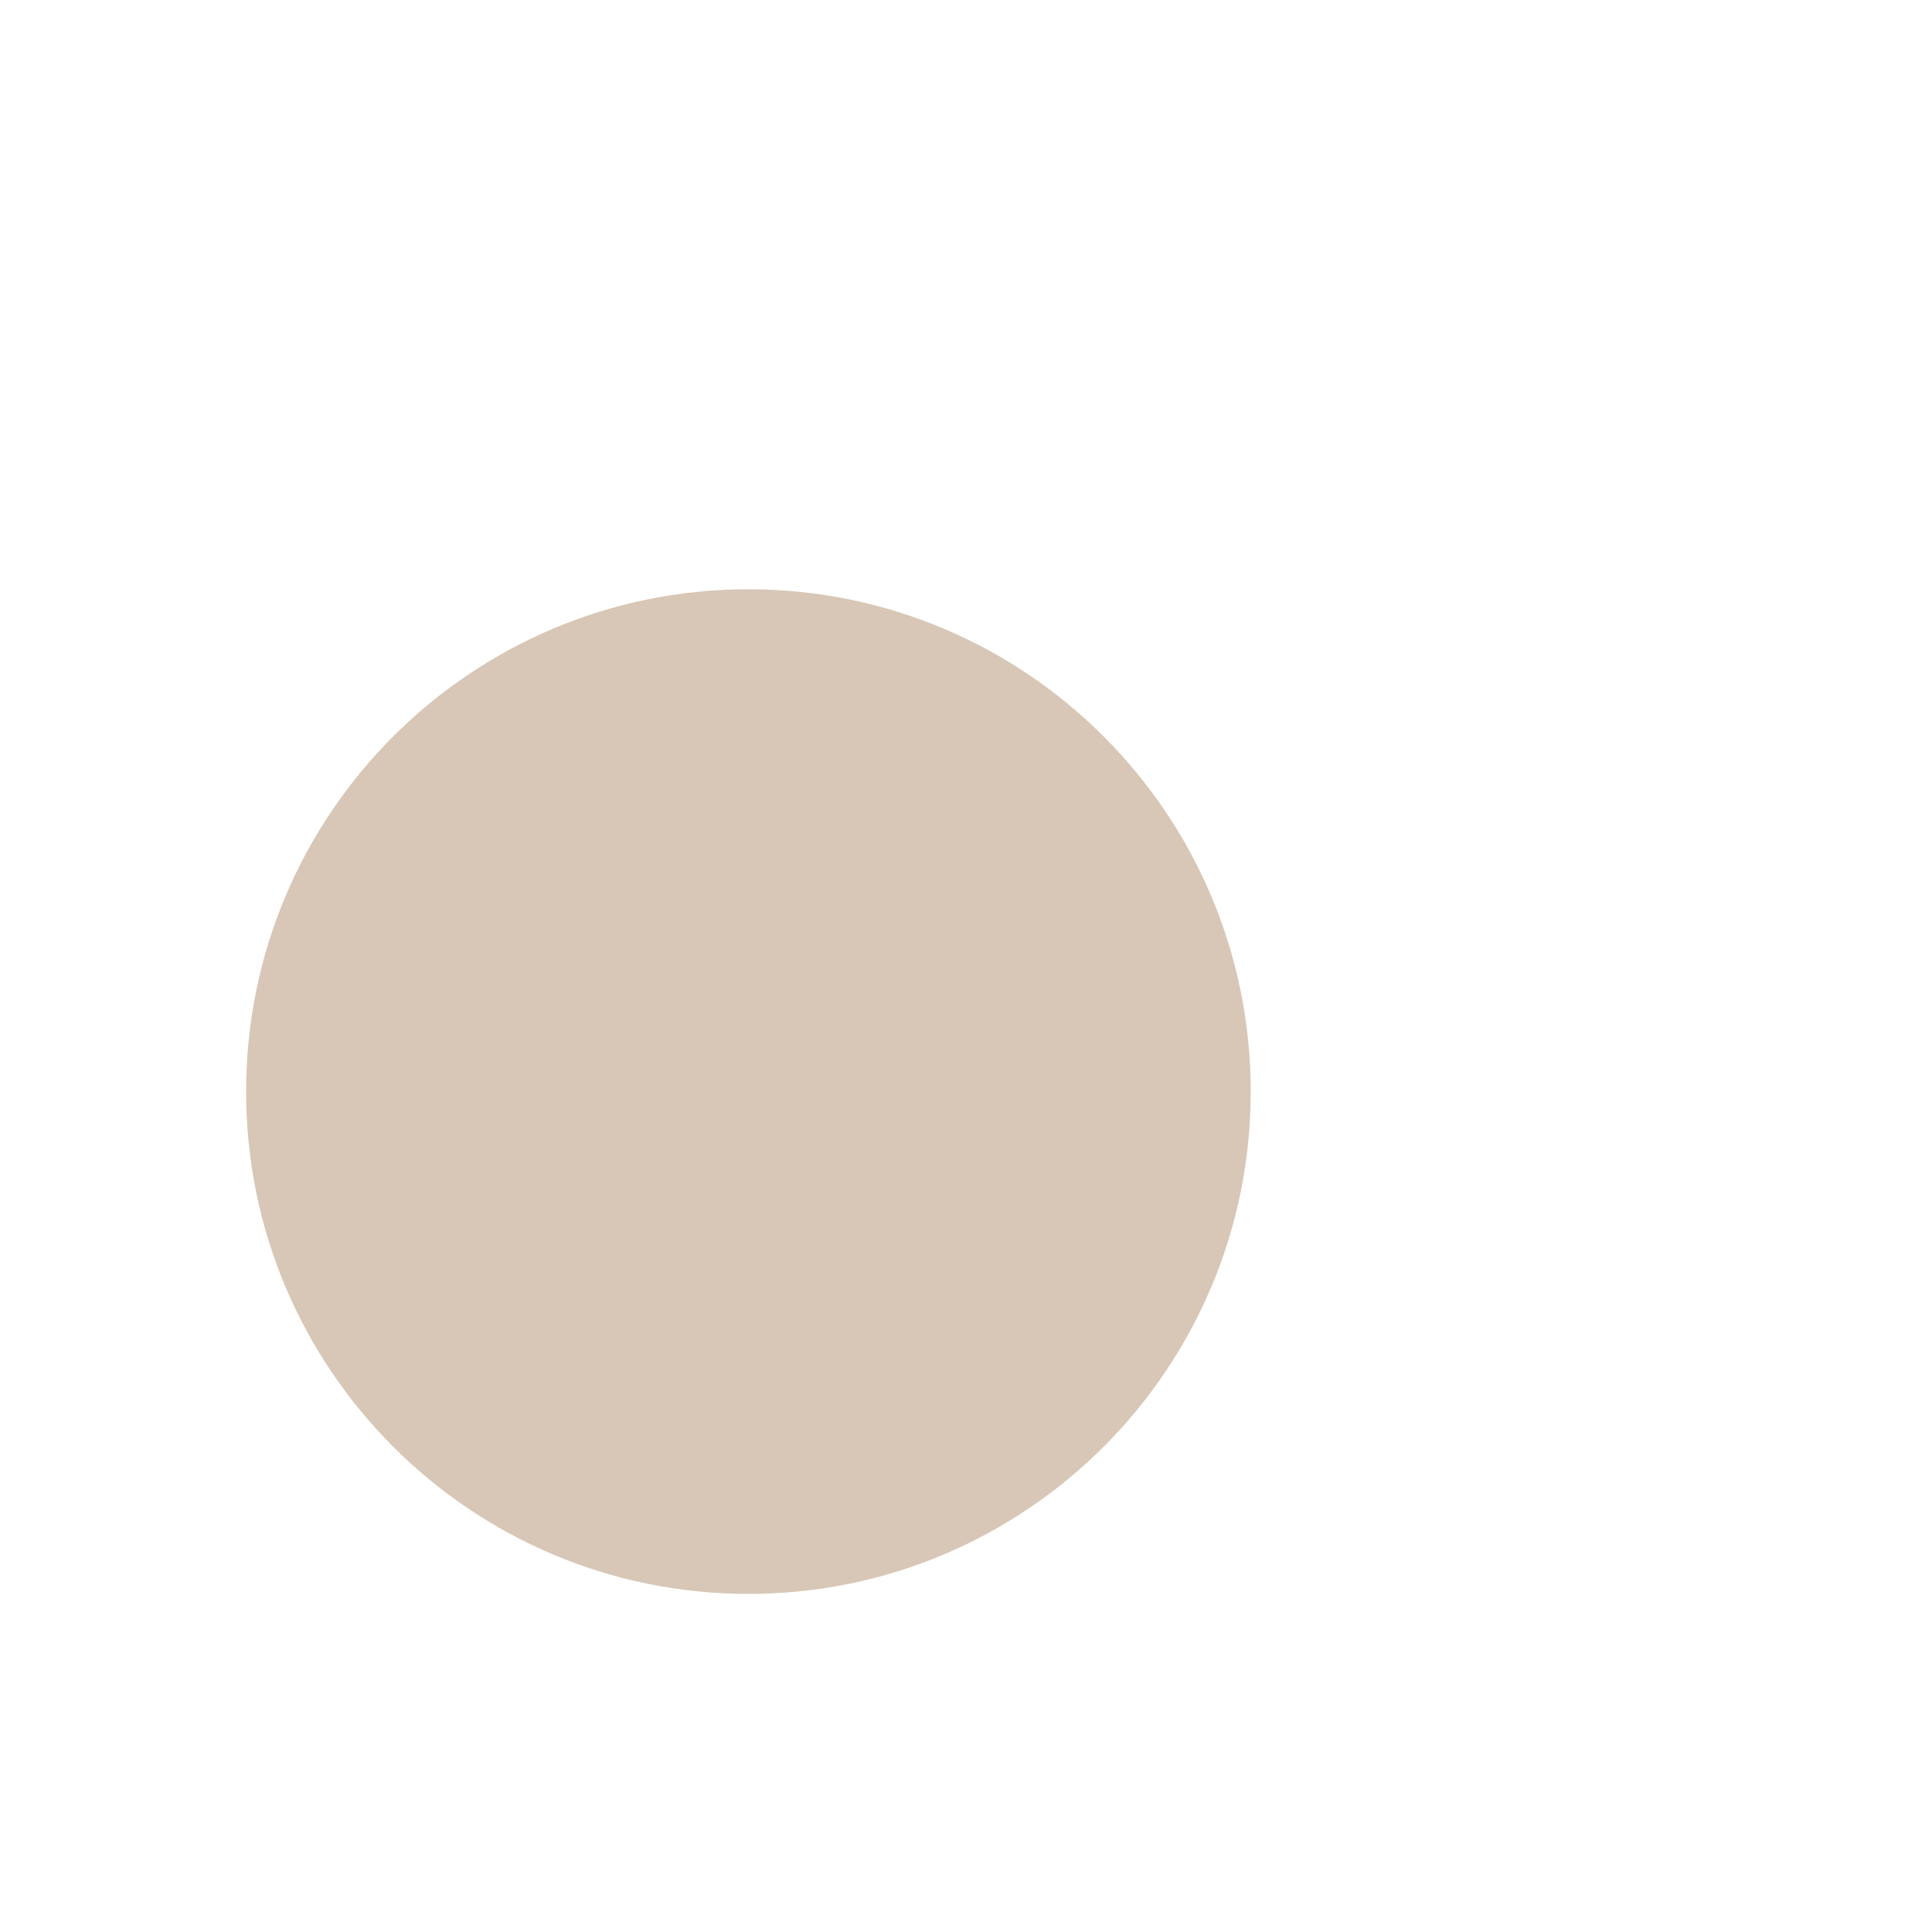
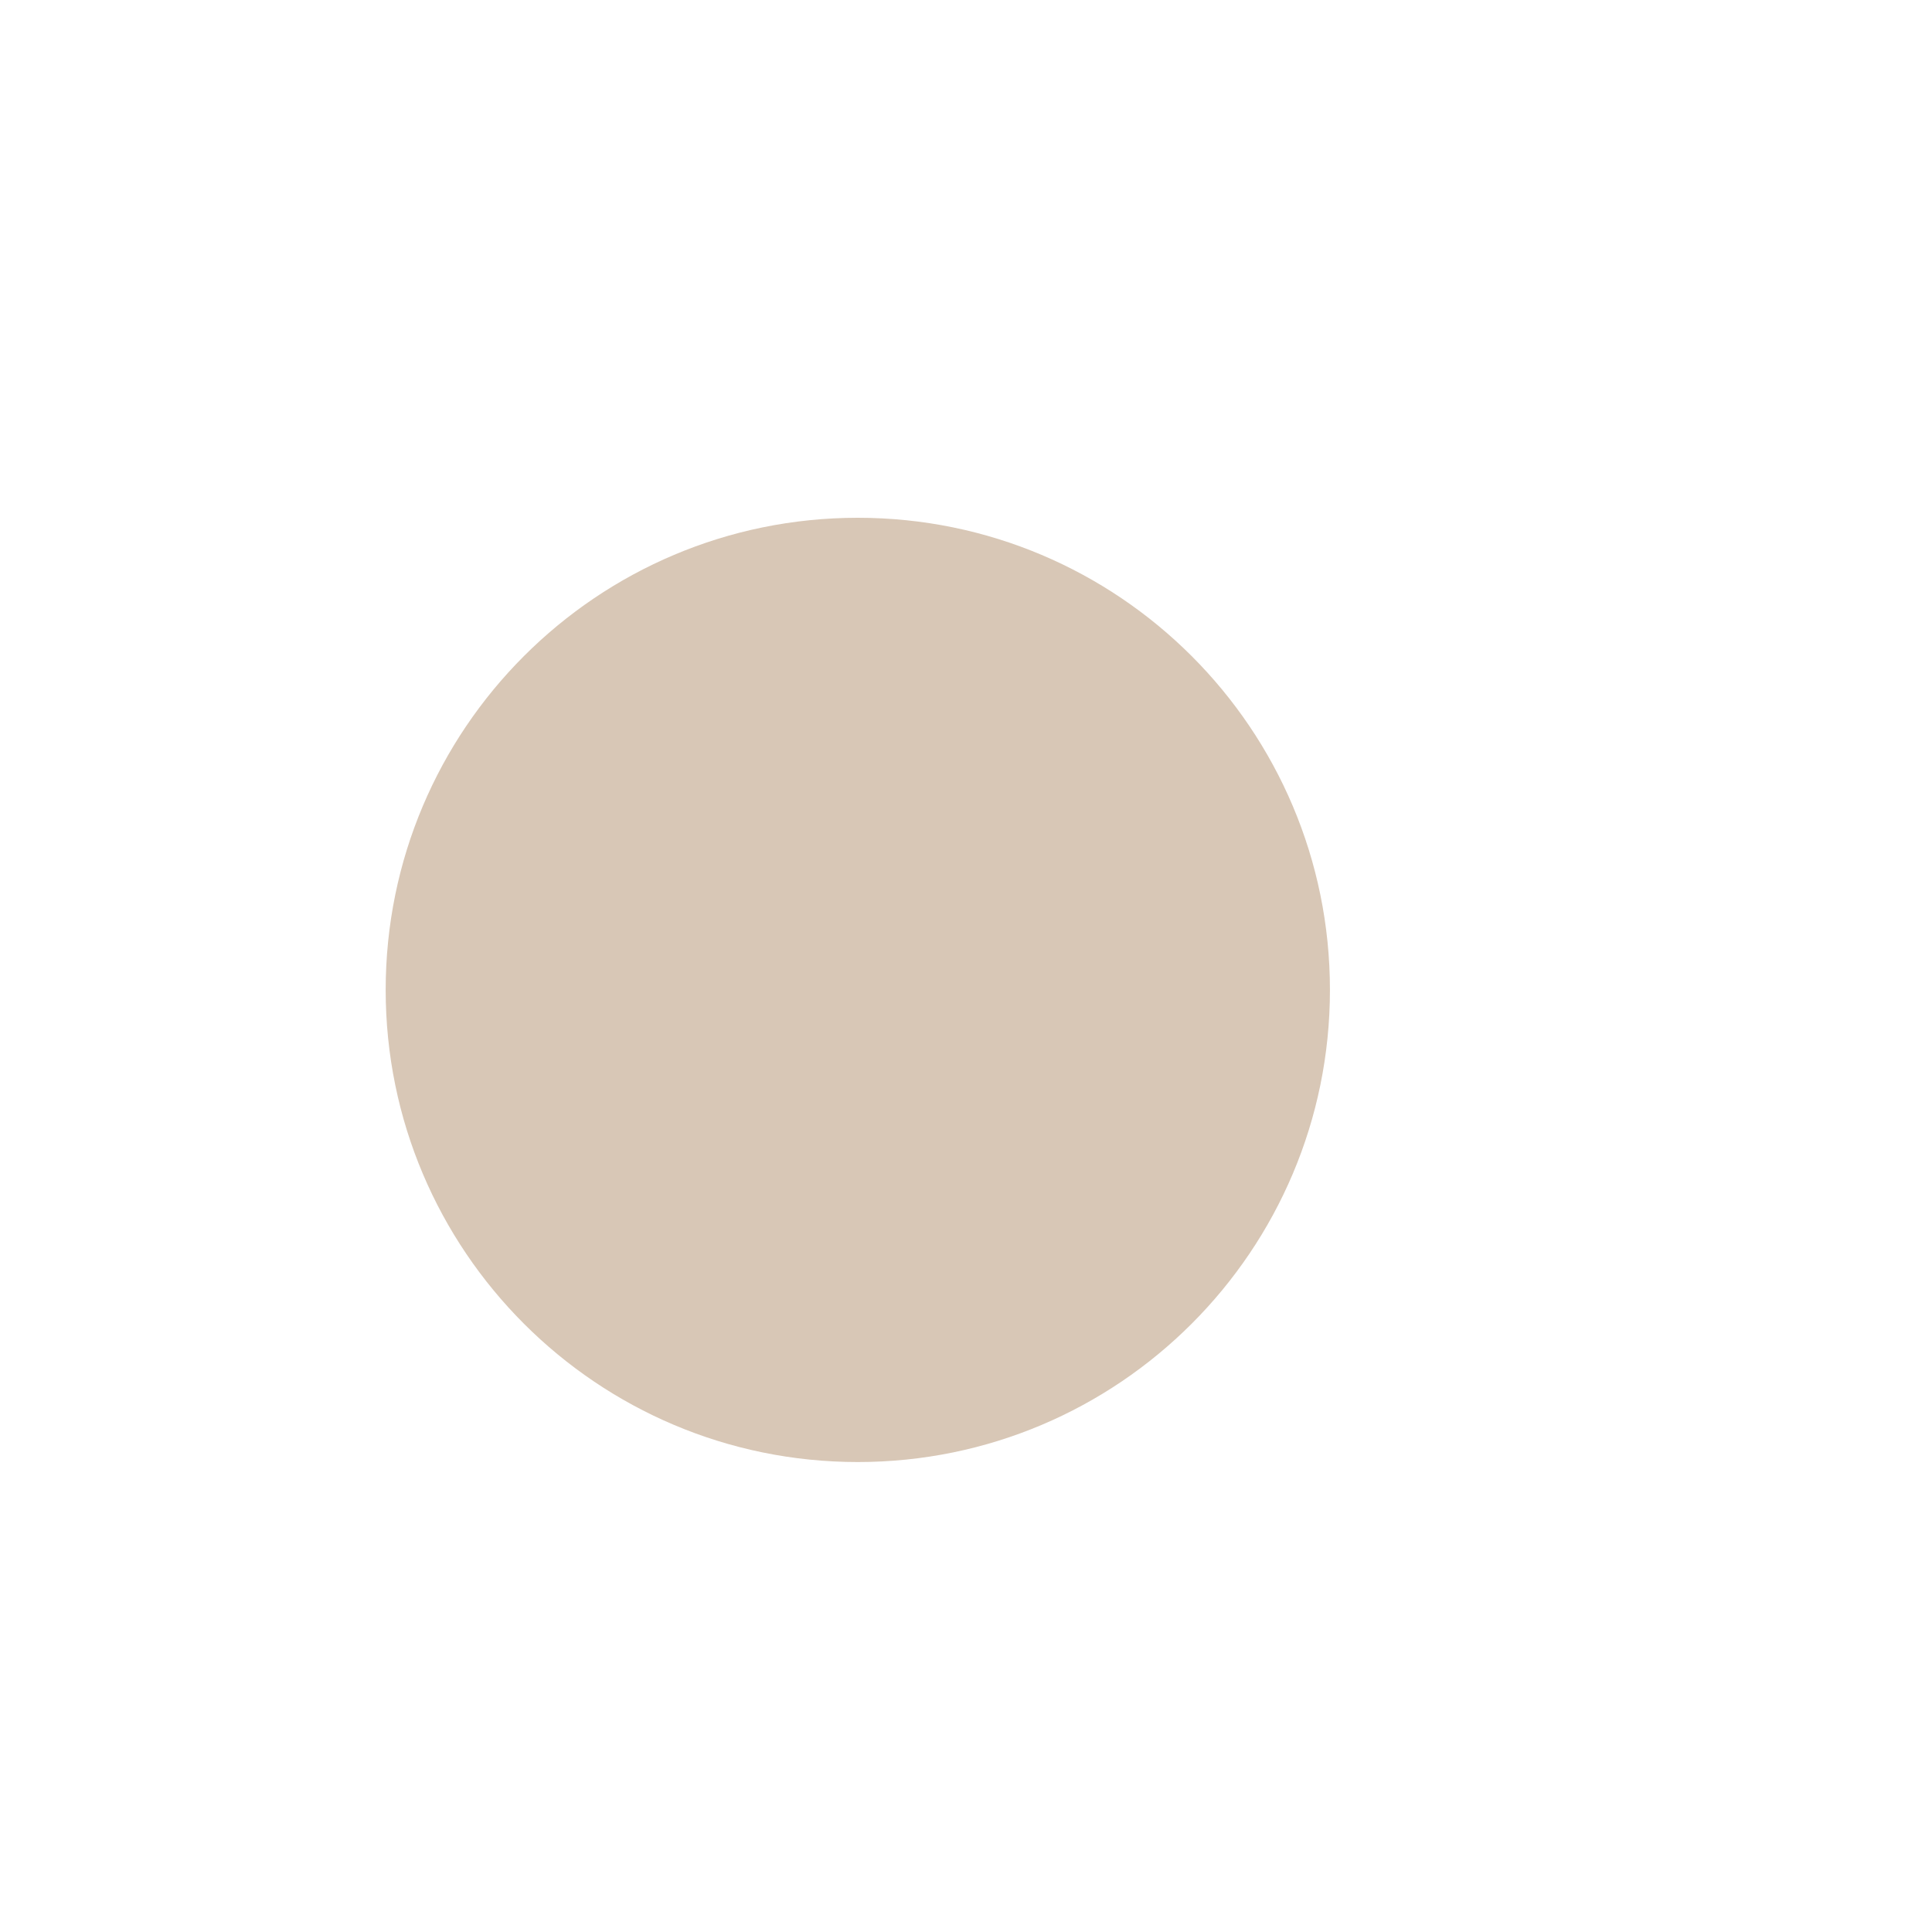
<svg xmlns="http://www.w3.org/2000/svg" width="1024" height="1024" viewBox="0 0 1000 1000">
-   <path fill="#D8C7B6" d="M127.375 565.0 A260 260 0 1 0 647.375 565.0 A260 260 0 1 0 127.375 565.0 Z" />
+   <path fill="#D8C7B6" d="M199.625 512.375 A244.375 244.375 0 1 0 688.375 512.375 A244.375 244.375 0 1 0 199.625 512.375 Z" />
</svg>
